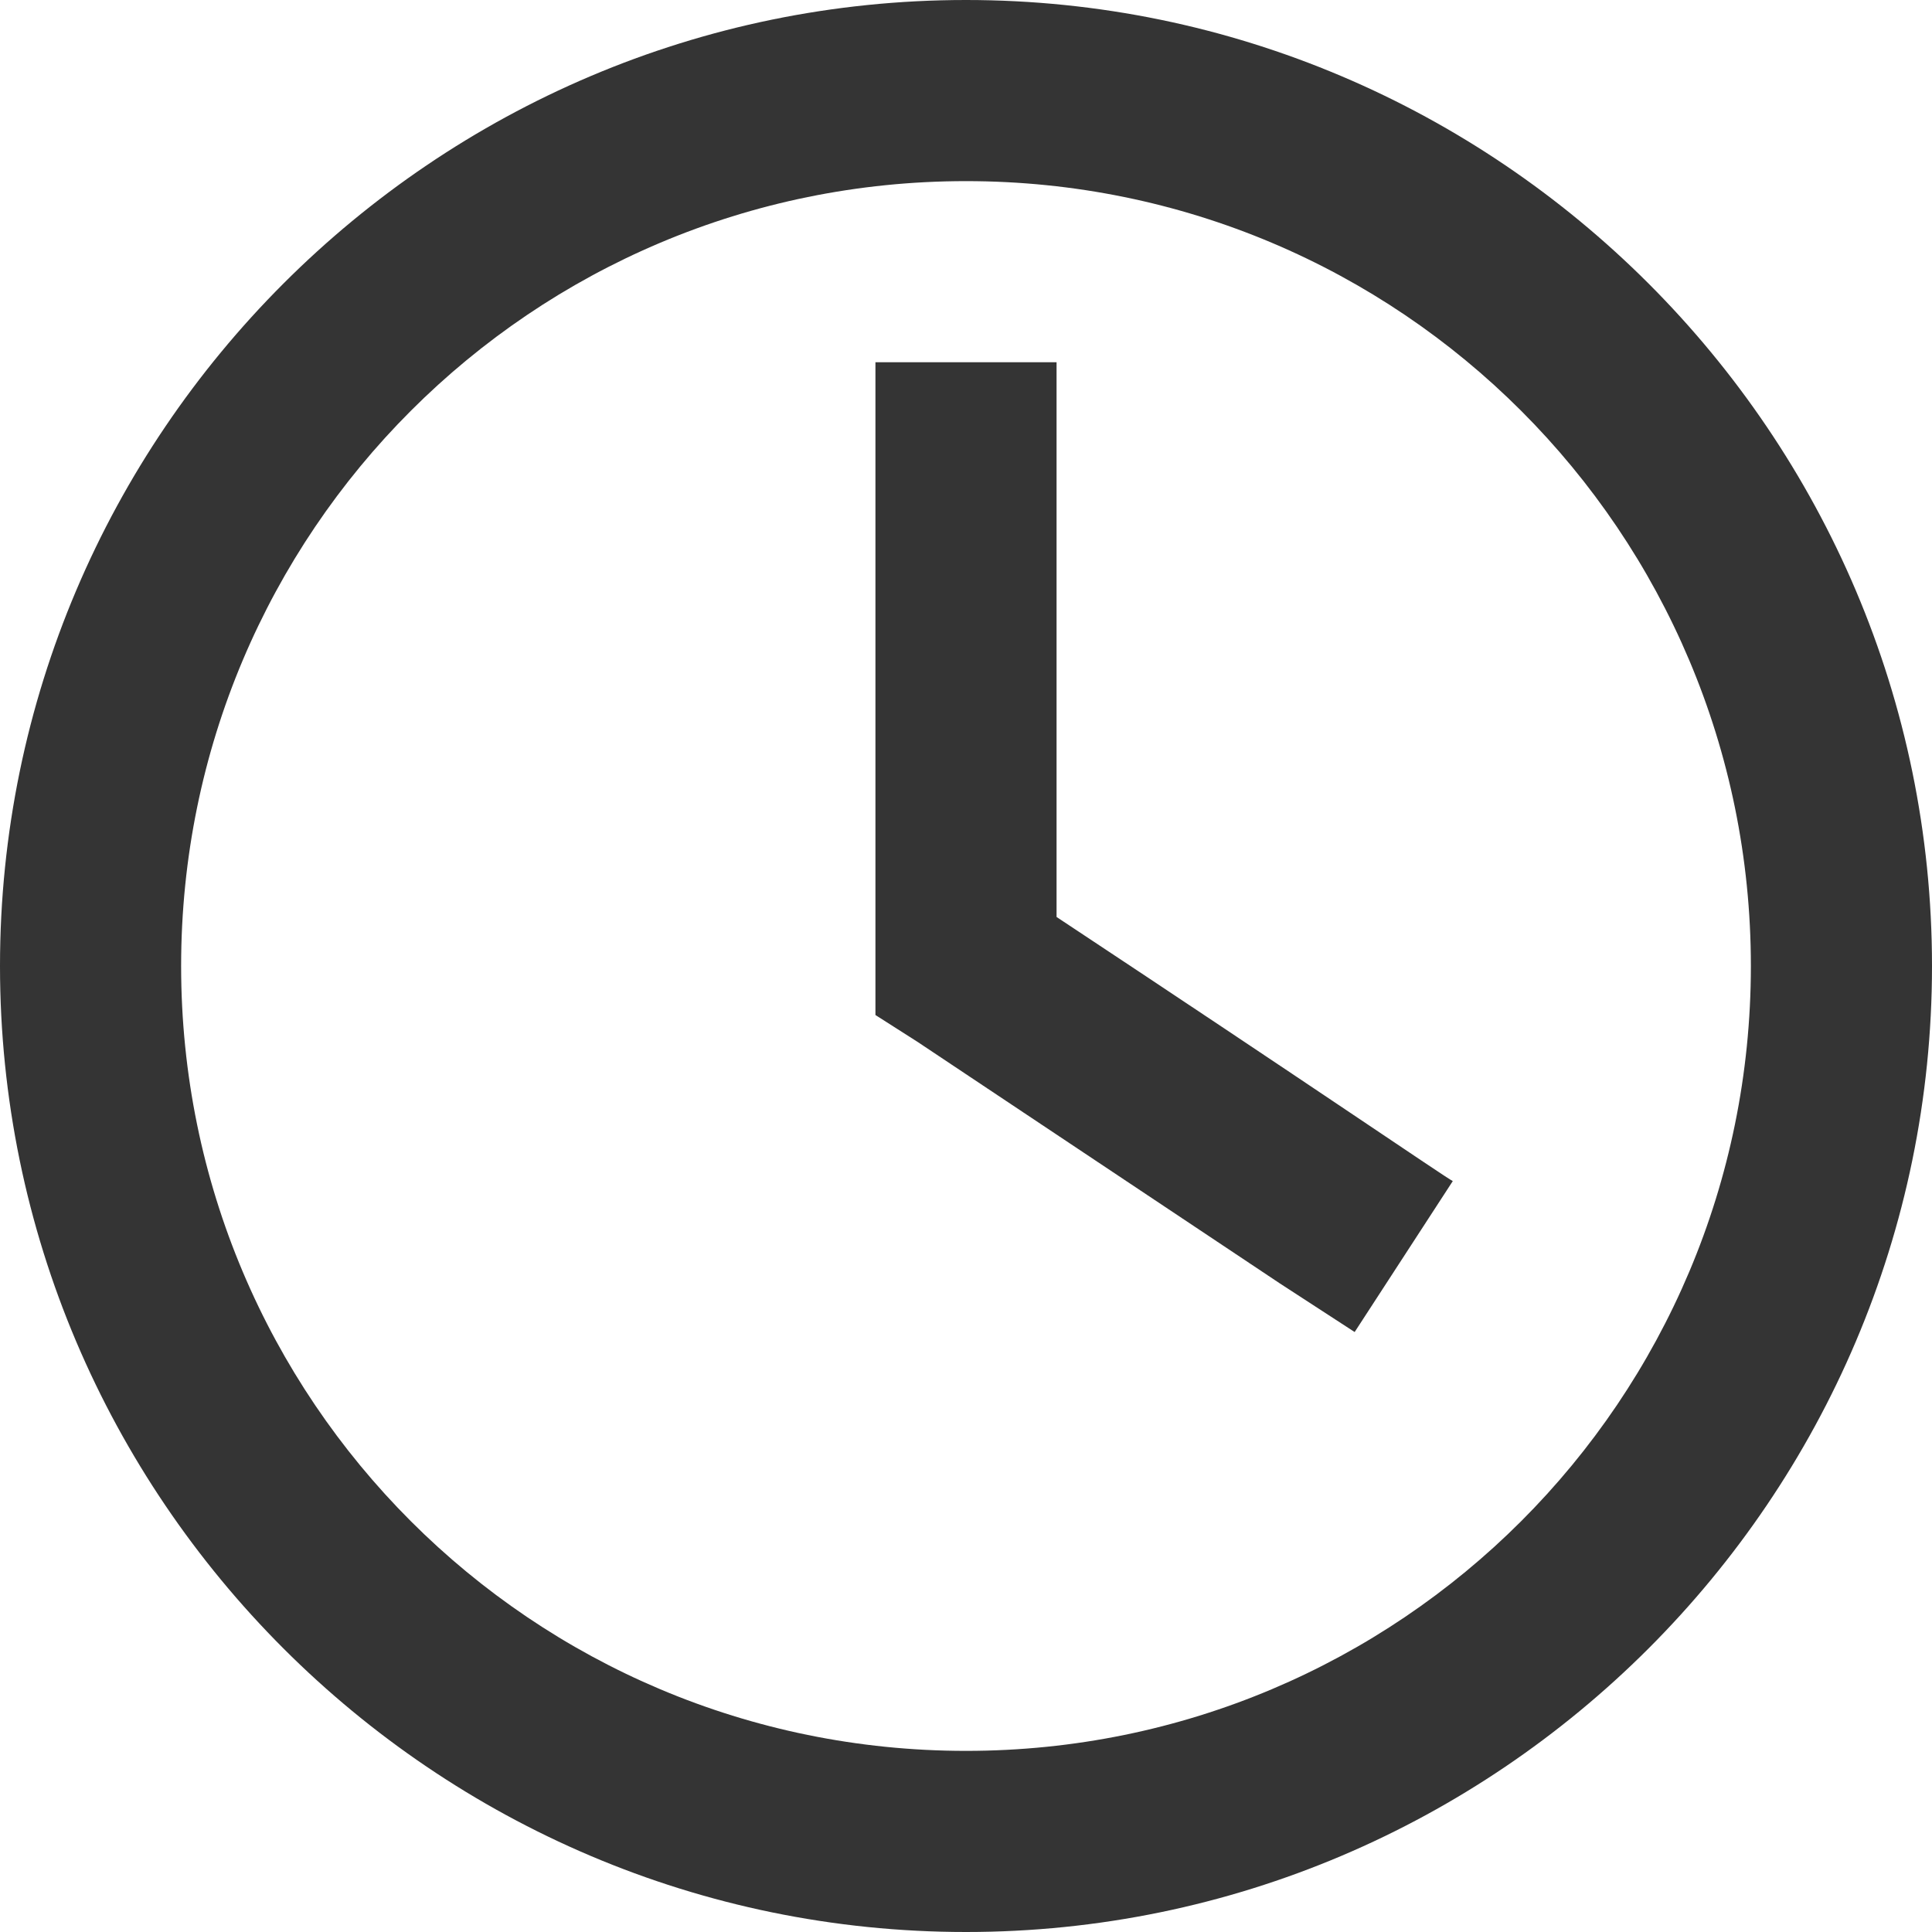
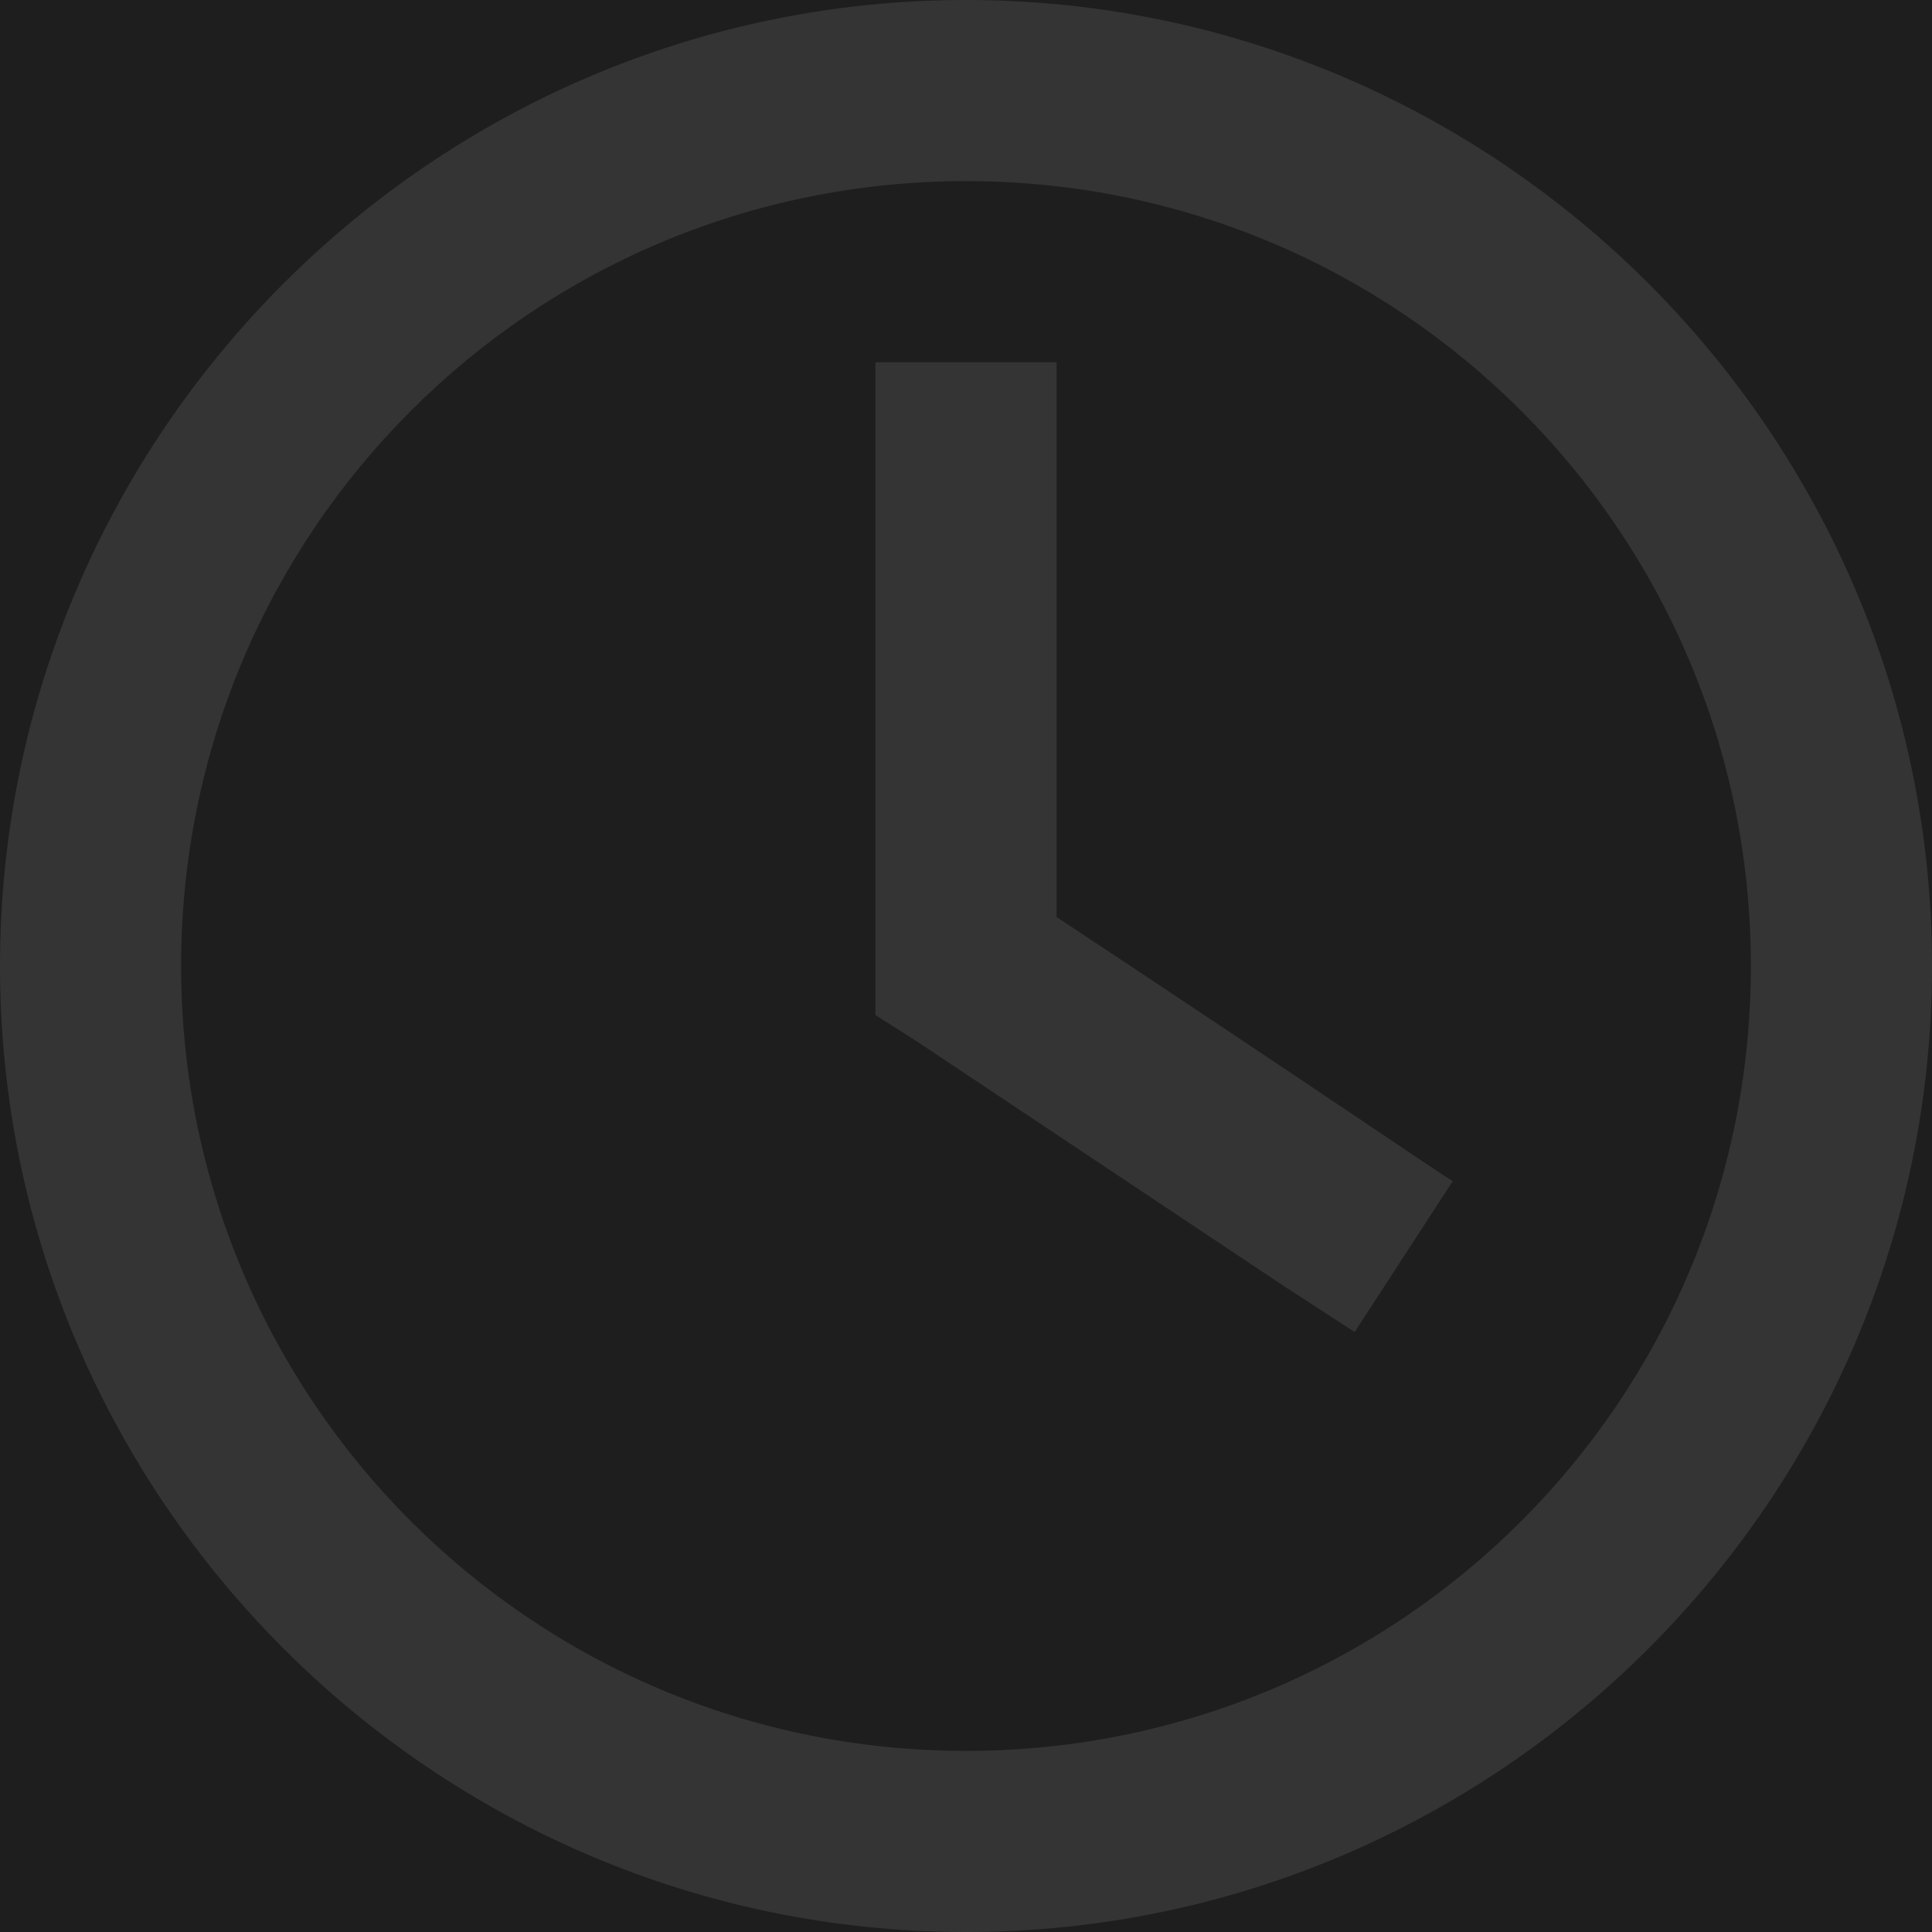
<svg xmlns="http://www.w3.org/2000/svg" width="24" height="24" viewBox="0 0 24 24" fill="none">
  <rect width="24" height="24" fill="#1E1E1E" />
-   <path d="M-694 -1224C-694 -1225.1 -693.105 -1226 -692 -1226H240C241.105 -1226 242 -1225.1 242 -1224V556C242 557.105 241.105 558 240 558H-692C-693.105 558 -694 557.105 -694 556V-1224Z" fill="white" />
-   <path d="M-692 -1226V-1225H240V-1226V-1227H-692V-1226ZM242 -1224H241V556H242H243V-1224H242ZM240 558V557H-692V558V559H240V558ZM-694 556H-693V-1224H-694H-695V556H-694ZM-692 558V557C-692.552 557 -693 556.552 -693 556H-694H-695C-695 557.657 -693.657 559 -692 559V558ZM242 556H241C241 556.552 240.552 557 240 557V558V559C241.657 559 243 557.657 243 556H242ZM240 -1226V-1225C240.552 -1225 241 -1224.55 241 -1224H242H243C243 -1225.66 241.657 -1227 240 -1227V-1226ZM-692 -1226V-1227C-693.657 -1227 -695 -1225.66 -695 -1224H-694H-693C-693 -1224.55 -692.552 -1225 -692 -1225V-1226Z" fill="white" fill-opacity="0.1" />
  <path d="M21.75 12C21.75 6.609 17.391 2.25 12 2.25C6.609 2.25 2.25 6.609 2.25 12C2.25 17.391 6.609 21.75 12 21.75C17.391 21.75 21.75 17.391 21.75 12ZM0 12C0 5.391 5.391 0 12 0C18.609 0 24 5.391 24 12C24 18.609 18.609 24 12 24C5.391 24 0 18.609 0 12ZM10.875 4.5H13.125V11.391C16.312 13.5 17.953 14.625 18.047 14.672L16.828 16.547L15.891 15.938L11.391 12.938L10.875 12.609V4.5Z" fill="#343434" />
</svg>
